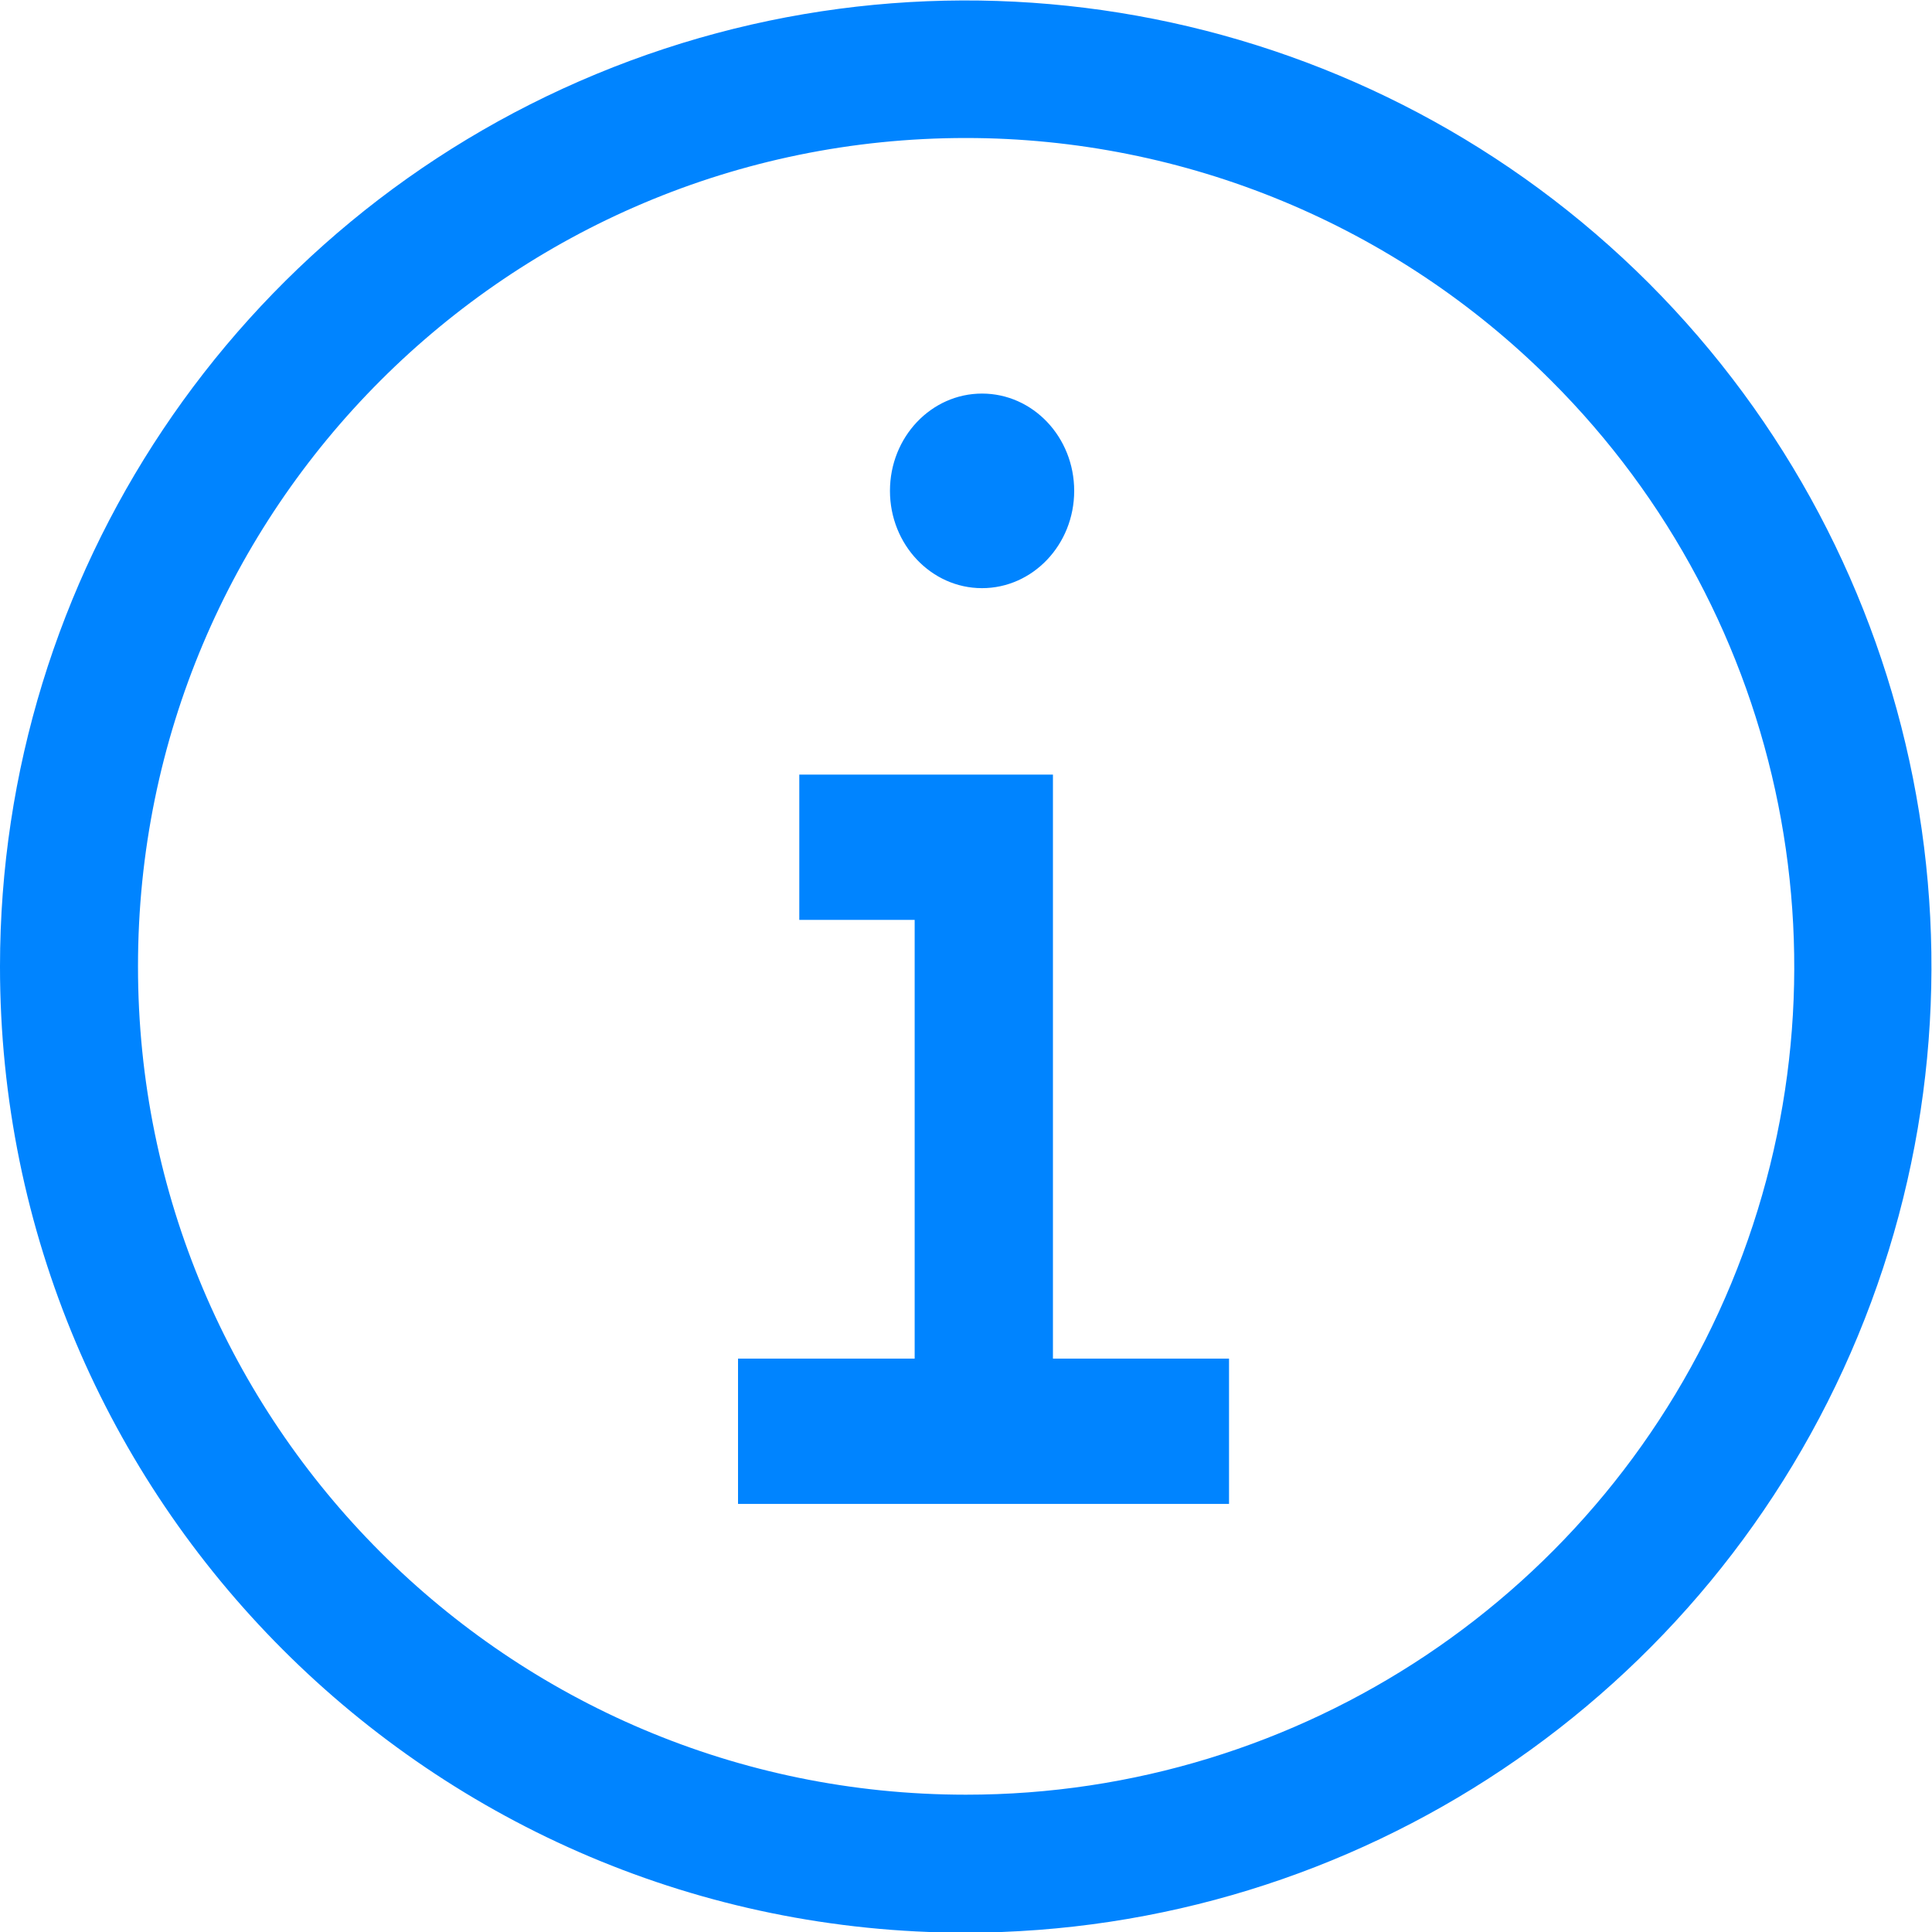
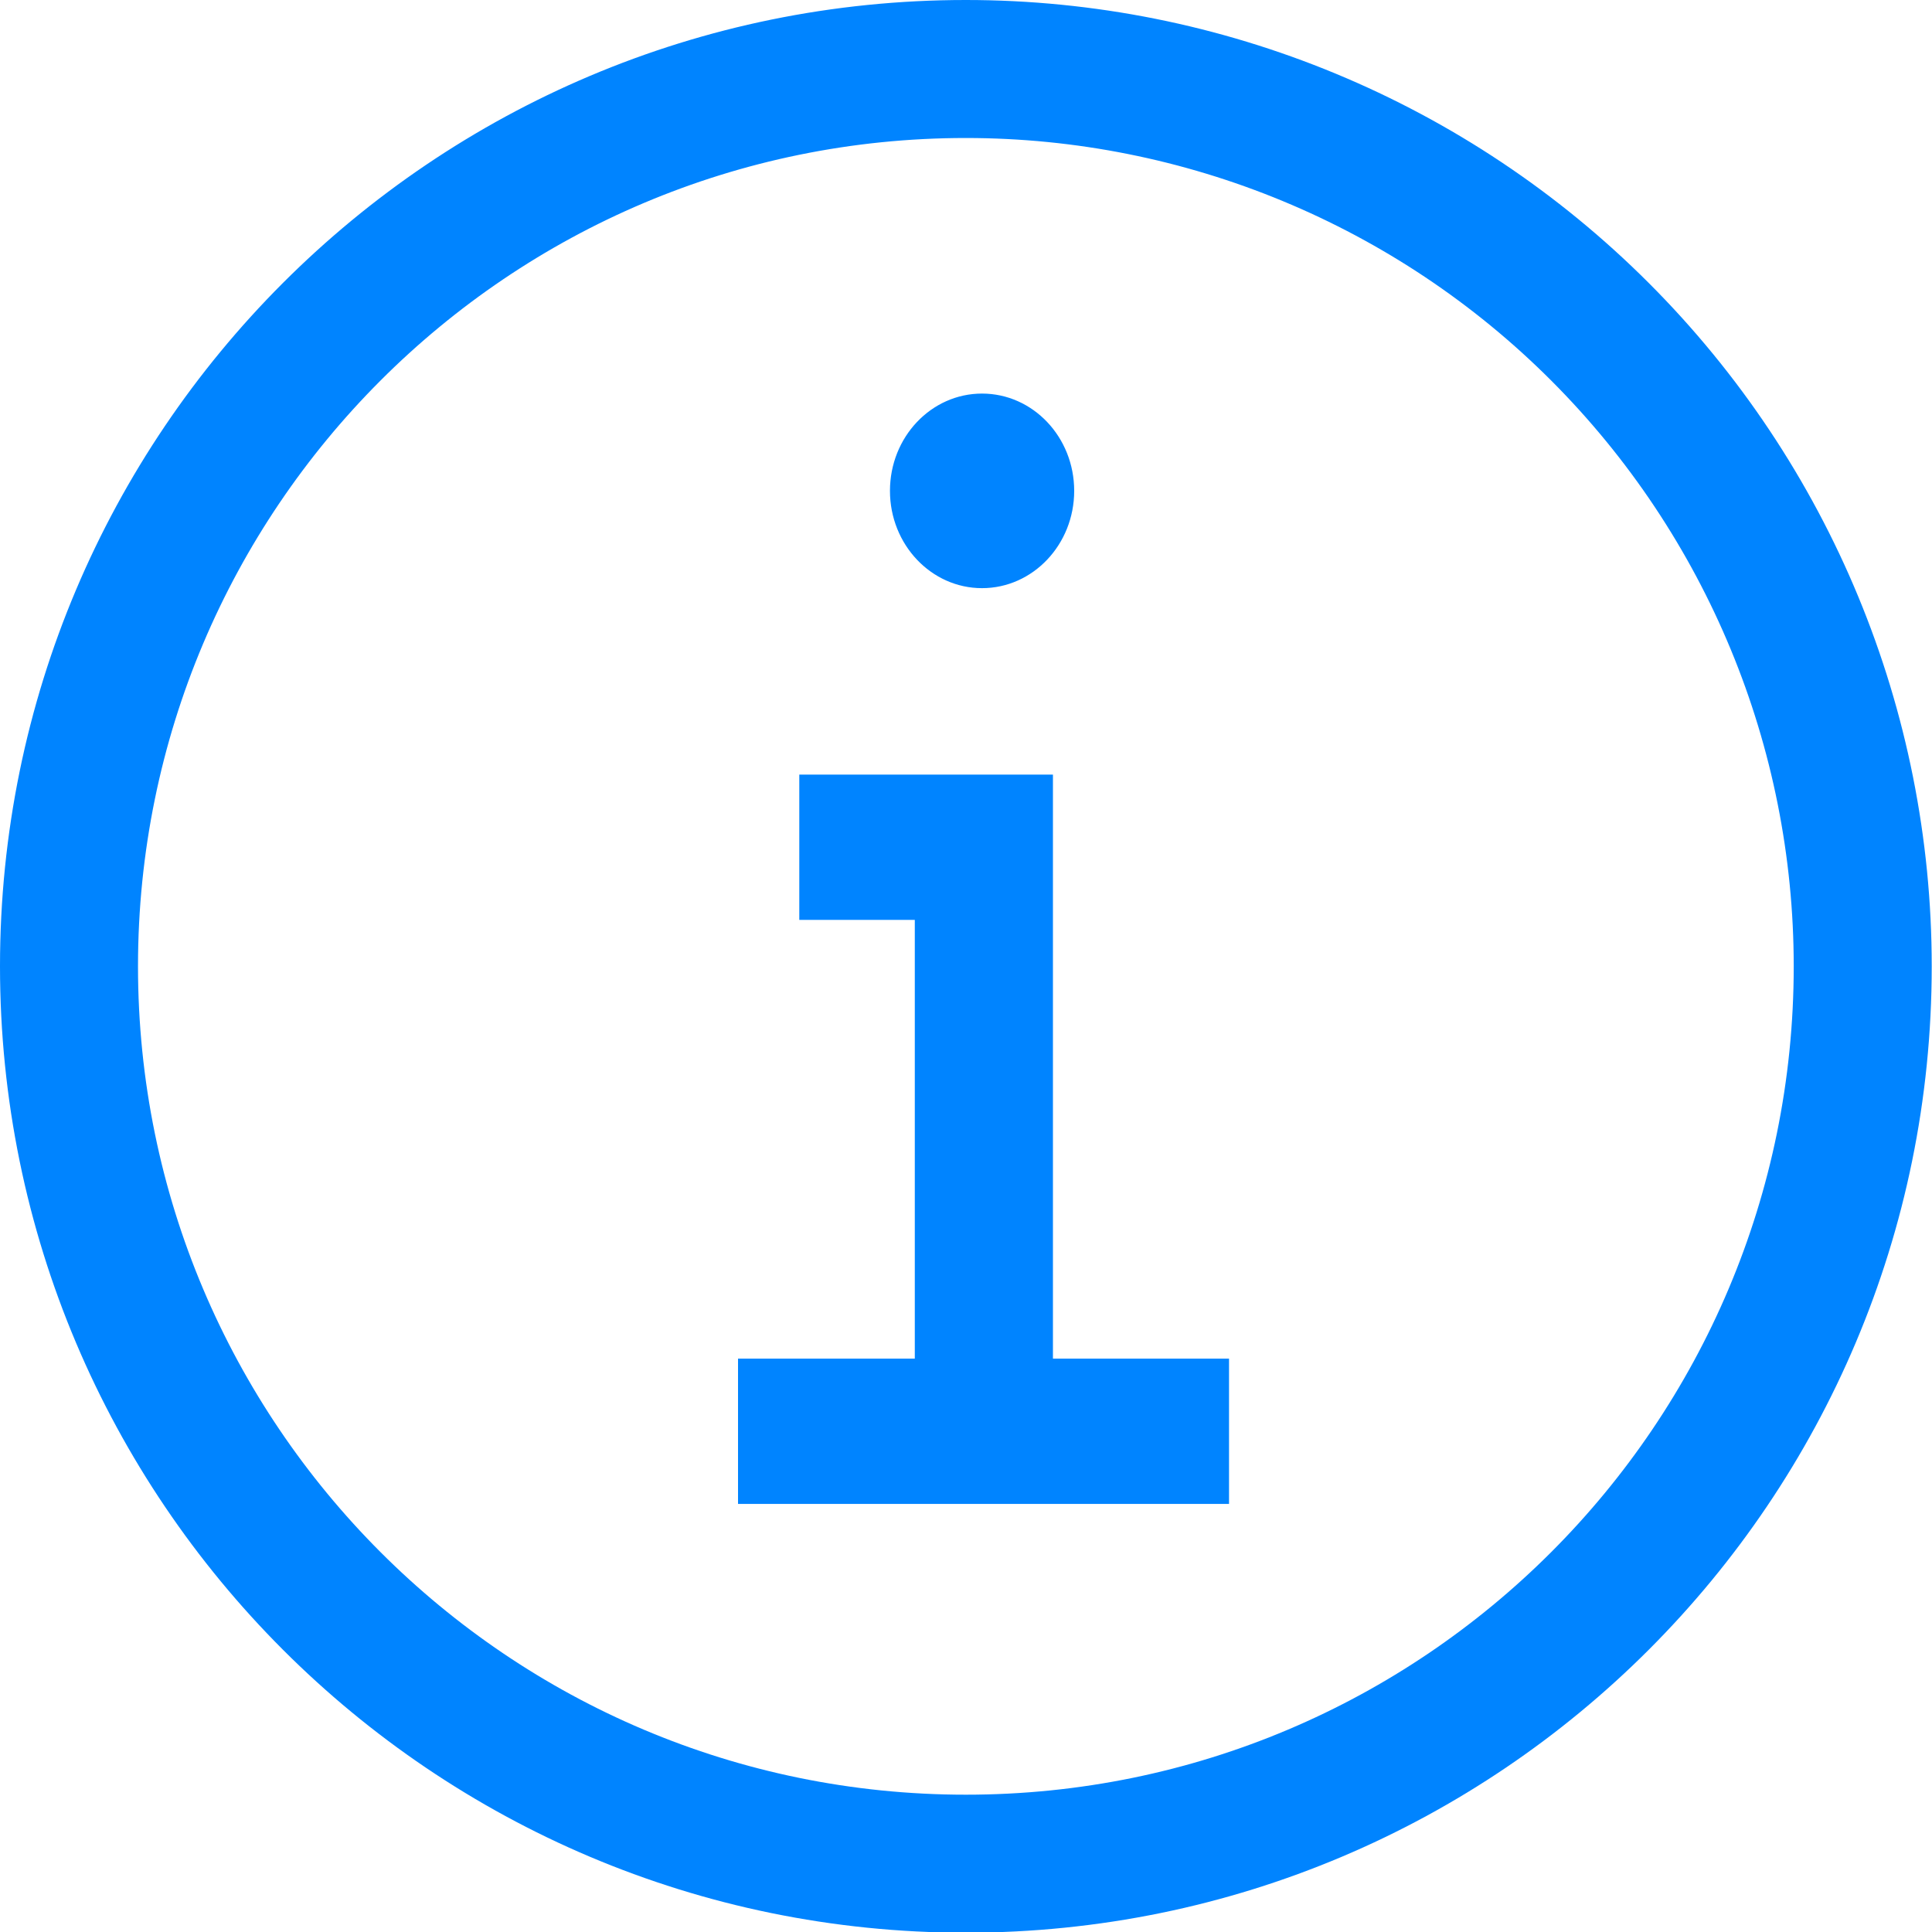
- <svg fill="none" viewBox="0 0 14 14">
-   <path fill="#0084FF" fill-rule="evenodd" d="M0 7.002a7 7 0 0111.948-4.95 7.004 7.004 0 01-4.95 11.953A7 7 0 010 7.002zM6.999 1A6 6 0 001 7.002a6 6 0 005.999 6.003A6 6 0 0011.24 2.758 5.997 5.997 0 006.999 1zm.117 1.852c.369 0 .668.315.668.705 0 .39-.3.705-.668.705-.368 0-.667-.316-.667-.705 0-.39.299-.705.667-.705zm1.79 8.046H5.348V9.845h1.28V6.666h-.836V5.613H7.63v4.232h1.276v1.053z" clip-rule="evenodd" />
+ <svg xmlns="http://www.w3.org/2000/svg" width="14" height="14" viewBox="0 0 14 14" fill="none">
+   <path fill-rule="evenodd" clip-rule="evenodd" d="M0 7.002C0 3.135 3.133 0 6.999 0C8.855 0 10.636 0.738 11.948 2.051C13.261 3.364 13.998 5.145 13.998 7.002C13.998 10.87 10.865 14.005 6.999 14.005C3.133 14.005 0 10.87 0 7.002ZM6.999 1C3.686 1 1 3.687 1 7.002C1 10.318 3.686 13.005 6.999 13.005C10.312 13.005 12.998 10.318 12.998 7.002C12.998 5.41 12.366 3.884 11.241 2.758C10.116 1.632 8.59 1 6.999 1ZM7.116 2.852C7.485 2.852 7.784 3.167 7.784 3.557C7.784 3.946 7.485 4.262 7.116 4.262C6.748 4.262 6.449 3.946 6.449 3.557C6.449 3.167 6.748 2.852 7.116 2.852ZM8.906 10.898H5.348V9.845H6.629V6.666H5.792V5.613H7.63V9.845H8.906V10.898Z" fill="#0084FF" />
</svg>
